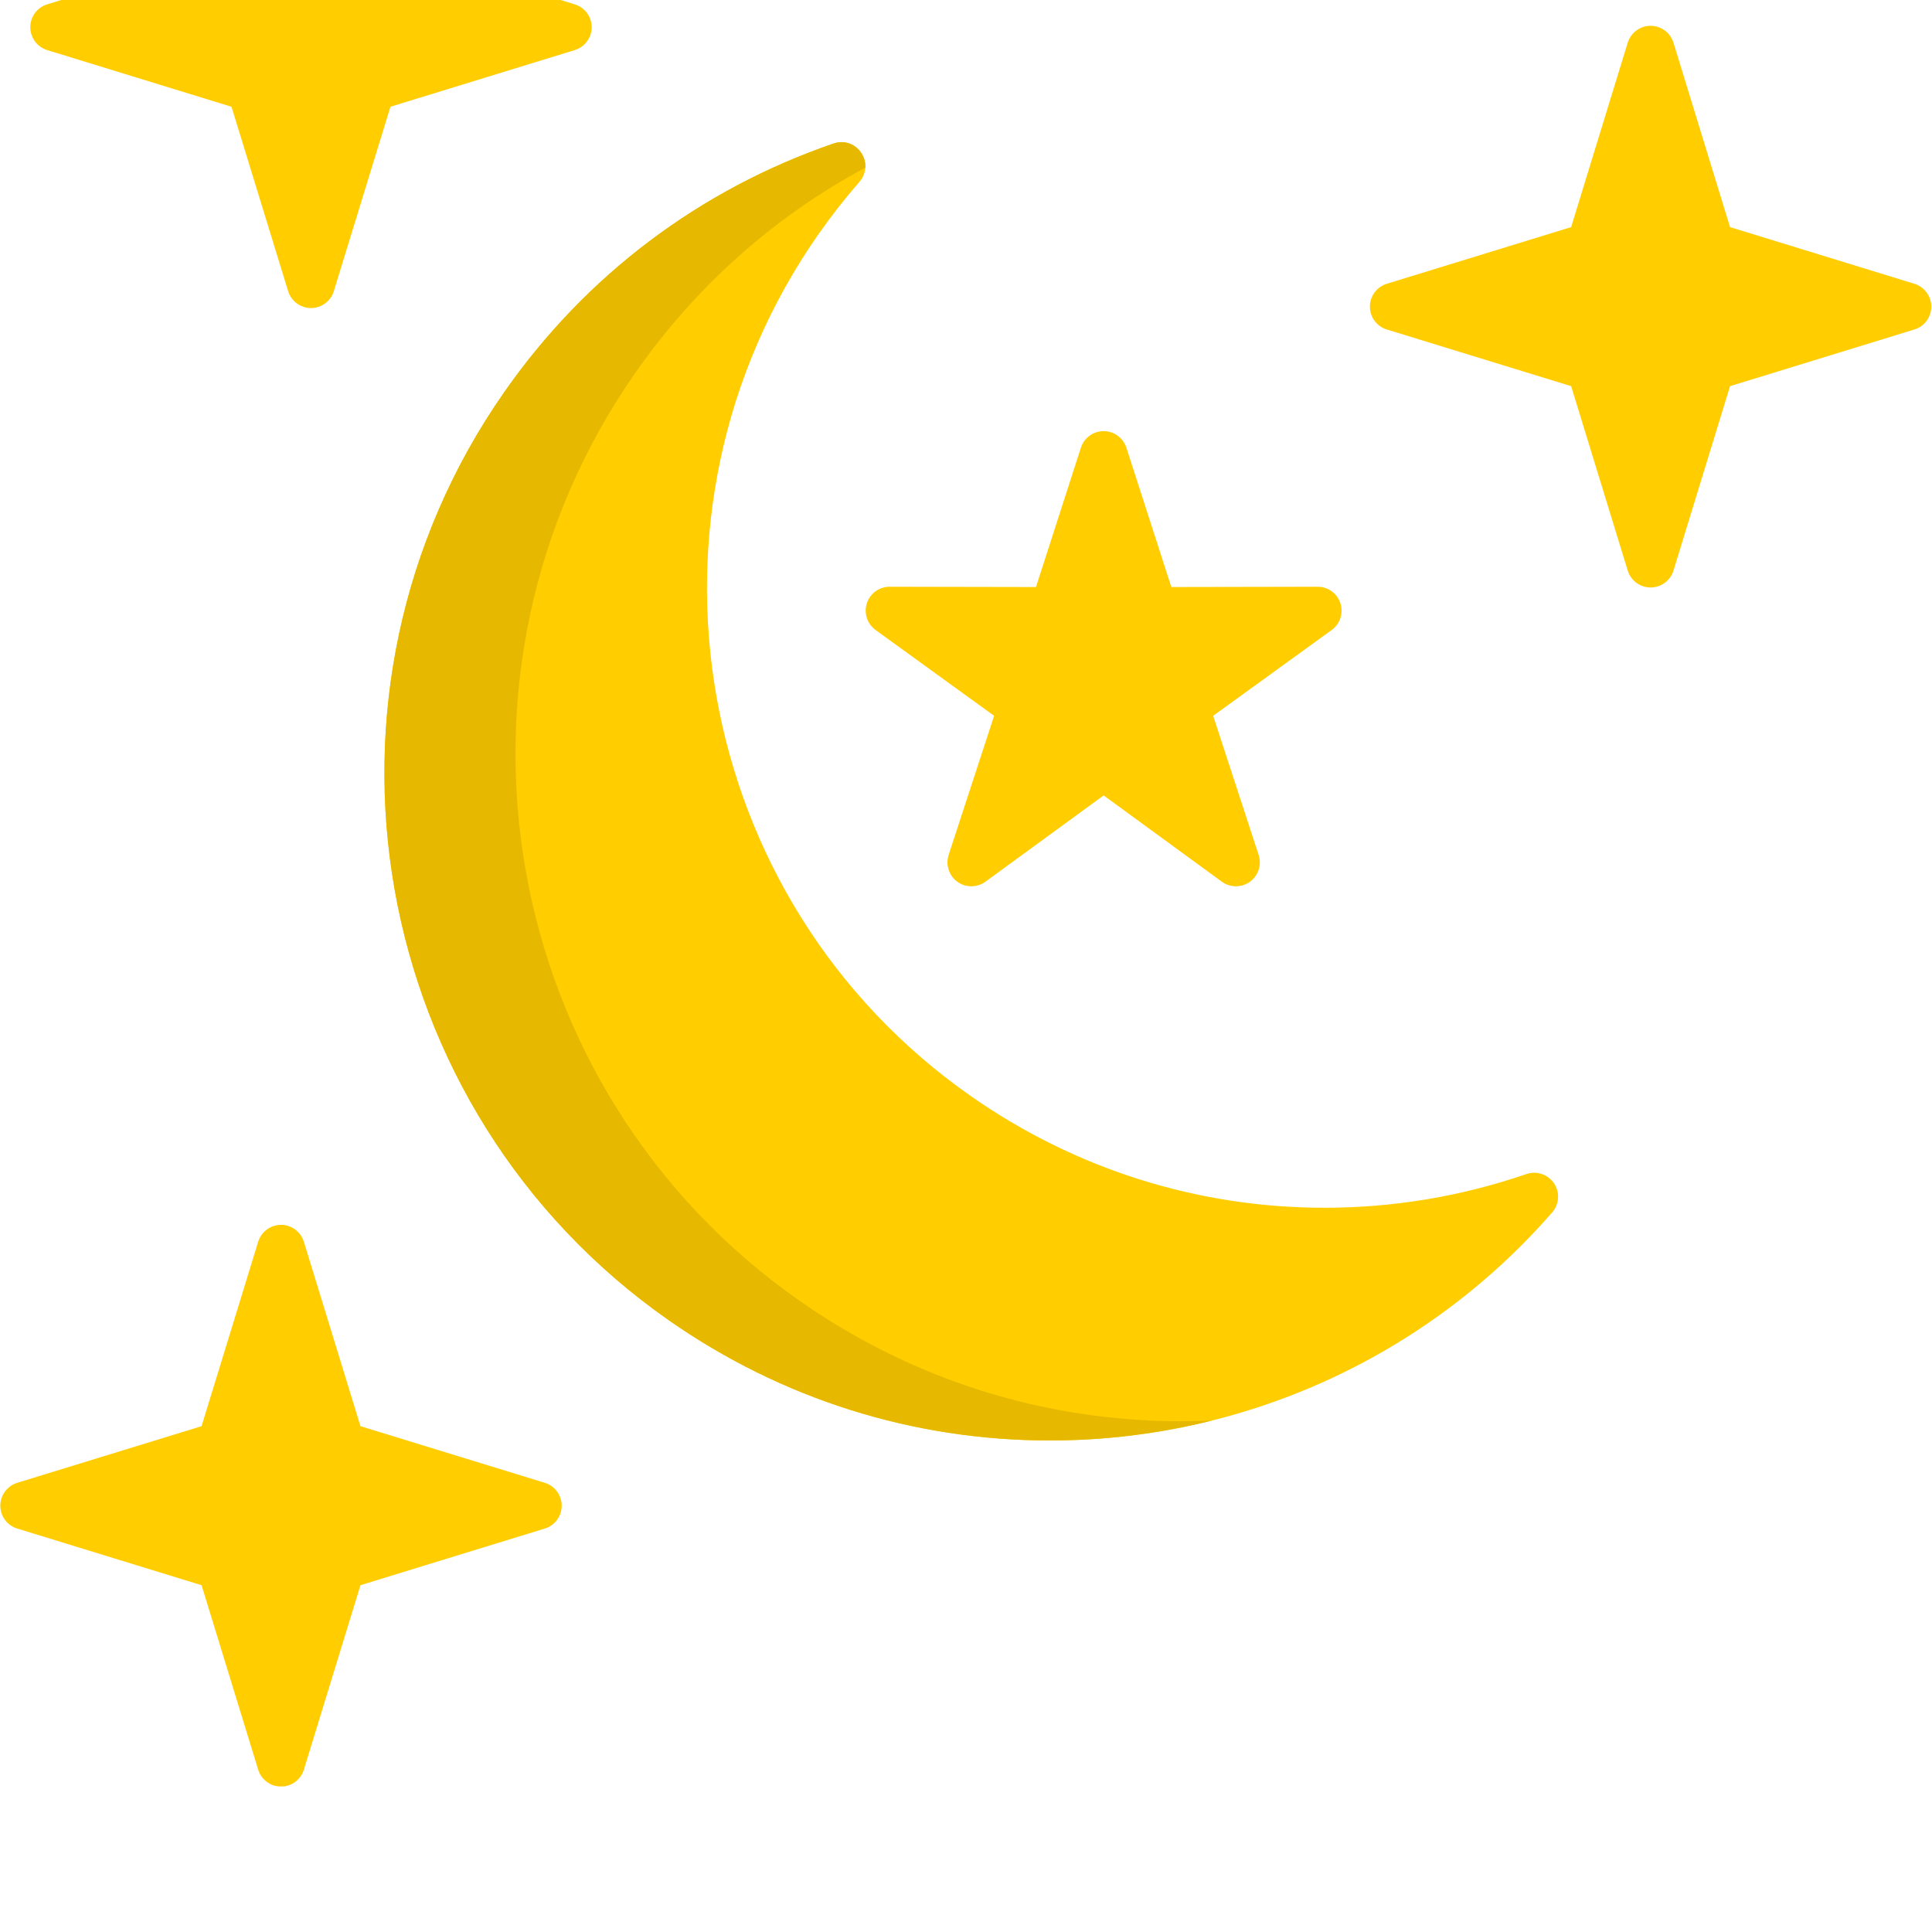
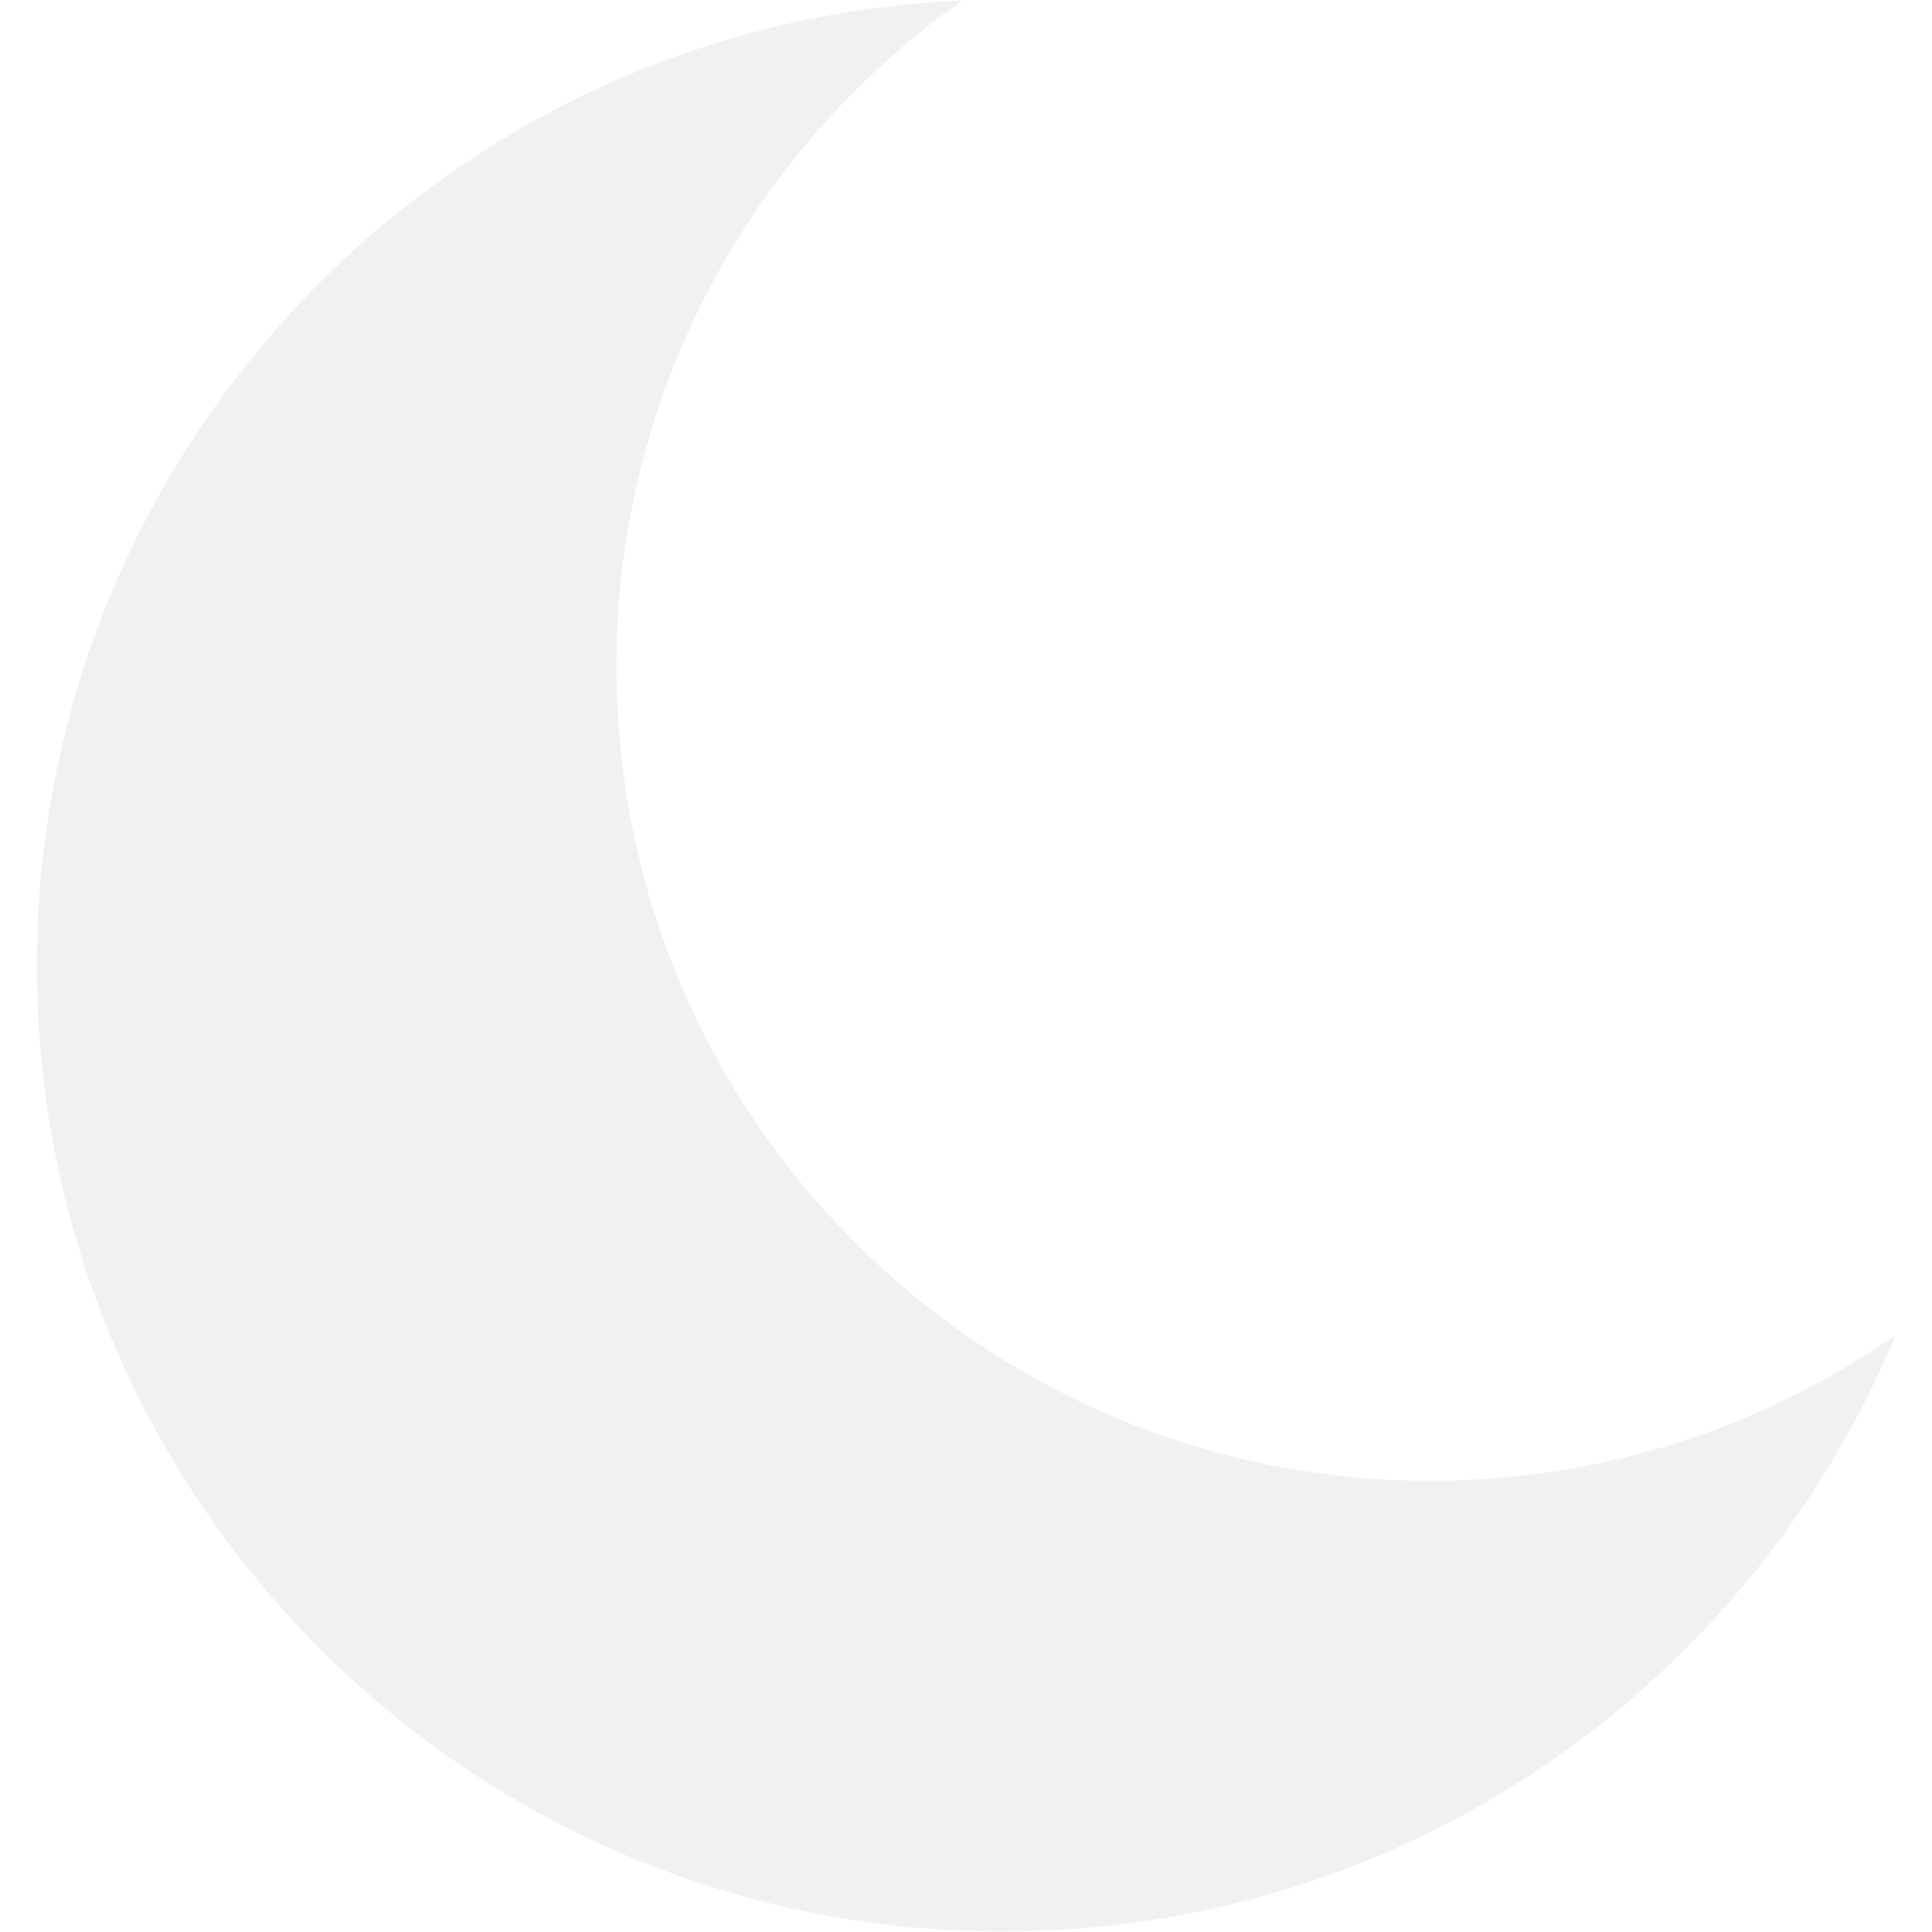
<svg xmlns="http://www.w3.org/2000/svg" width="500" zoomAndPan="magnify" viewBox="0 0 375 375" height="500" preserveAspectRatio="xMidYMid meet" version="1.0">
  <defs>
-     <clipPath id="38971e7aef">
-       <path d="M 0 0 L 375 0 L 375 346.742 L 0 346.742 Z M 0 0 " clip-rule="nonzero" />
+     <clipPath id="f30bebd9a4">
+       <path d="M 7.16 0 L 367.91 0 L 367.91 375 L 7.16 375 Z M 7.16 0 " clip-rule="nonzero" />
    </clipPath>
  </defs>
-   <path fill="#ffcd00" d="M 203.766 279.594 C 177.211 279.594 151.641 271.52 129.797 256.246 C 71.355 215.367 57.047 134.543 97.902 76.074 C 113.695 53.457 135.801 36.781 161.82 27.848 C 163.809 27.168 166.004 27.902 167.172 29.652 C 168.344 31.391 168.199 33.703 166.82 35.289 C 163.977 38.555 161.297 41.988 158.836 45.5 C 120.914 99.777 134.203 174.809 188.449 212.754 C 208.711 226.926 232.449 234.426 257.094 234.426 C 257.102 234.426 257.102 234.426 257.102 234.426 C 270.457 234.426 283.637 232.223 296.277 227.883 C 298.262 227.203 300.457 227.938 301.633 229.684 C 302.801 231.426 302.66 233.738 301.277 235.324 C 276.773 263.453 241.238 279.594 203.773 279.594 C 203.773 279.594 203.766 279.594 203.766 279.594 Z M 203.766 279.594 " fill-opacity="1" fill-rule="evenodd" />
-   <g clip-path="url(#38971e7aef)">
-     <path fill="#ffcd00" d="M 60.363 59.793 C 58.324 59.793 56.531 58.461 55.926 56.512 L 44.934 20.719 L 9.152 9.719 C 7.203 9.117 5.883 7.312 5.883 5.281 C 5.883 3.246 7.203 1.445 9.152 0.848 L 44.934 -10.148 L 55.926 -45.953 C 56.531 -47.902 58.324 -49.23 60.363 -49.23 C 62.398 -49.23 64.199 -47.902 64.793 -45.953 L 75.785 -10.148 L 111.566 0.848 C 113.516 1.445 114.844 3.246 114.844 5.281 C 114.844 7.32 113.516 9.117 111.566 9.719 L 75.785 20.719 L 64.793 56.512 C 64.199 58.461 62.398 59.793 60.363 59.793 Z M 320.379 114.031 C 318.348 114.031 316.547 112.703 315.941 110.754 L 304.957 74.953 L 269.176 63.953 C 267.219 63.359 265.898 61.555 265.898 59.52 C 265.898 57.48 267.227 55.684 269.176 55.082 L 304.957 44.082 L 315.941 8.281 C 316.547 6.34 318.348 5.008 320.379 5.008 C 322.418 5.008 324.215 6.34 324.816 8.281 L 335.801 44.082 L 371.582 55.082 C 373.531 55.684 374.859 57.48 374.859 59.52 C 374.859 61.555 373.531 63.359 371.582 63.953 L 335.801 74.953 L 324.816 110.754 C 324.215 112.703 322.418 114.031 320.379 114.031 Z M 239.895 172.027 C 238.938 172.027 237.969 171.73 237.156 171.137 L 214.215 154.391 L 191.273 171.137 C 189.648 172.32 187.445 172.328 185.816 171.145 C 184.191 169.961 183.512 167.855 184.129 165.945 L 192.957 138.938 L 169.953 122.285 C 168.32 121.102 167.641 119.008 168.262 117.09 C 168.879 115.18 170.664 113.887 172.676 113.887 C 172.676 113.887 172.68 113.887 172.68 113.887 L 201.082 113.941 L 209.801 86.902 C 210.418 84.984 212.207 83.684 214.215 83.684 C 216.227 83.684 218.012 84.984 218.629 86.902 L 227.355 113.941 L 255.75 113.887 C 255.758 113.887 255.758 113.887 255.758 113.887 C 257.766 113.887 259.551 115.18 260.172 117.09 C 260.789 119.008 260.109 121.102 258.477 122.285 L 235.473 138.938 L 244.301 165.945 C 244.926 167.855 244.246 169.961 242.613 171.145 C 241.805 171.73 240.844 172.027 239.895 172.027 Z M 54.543 346.77 C 52.512 346.77 50.711 345.438 50.113 343.488 L 39.121 307.688 L 3.34 296.688 C 1.391 296.094 0.062 294.289 0.062 292.258 C 0.062 290.223 1.391 288.422 3.34 287.816 L 39.121 276.82 L 50.113 241.023 C 50.711 239.074 52.512 237.746 54.543 237.746 C 56.586 237.746 58.379 239.074 58.98 241.023 L 69.965 276.82 L 105.754 287.816 C 107.703 288.422 109.023 290.223 109.023 292.258 C 109.023 294.289 107.703 296.094 105.754 296.688 L 69.965 307.688 L 58.98 343.488 C 58.379 345.438 56.586 346.77 54.543 346.77 Z M 54.543 346.77 " fill-opacity="1" fill-rule="evenodd" />
+   <g clip-path="url(#f30bebd9a4)">
+     <path fill="#f0f1f1" d="M 367.926 259.121 C 342.336 276.961 311.223 287.418 277.668 287.418 C 190.398 287.418 119.648 216.672 119.648 129.398 C 119.648 75.953 146.18 28.703 186.793 0.105 C 86.887 4.223 7.16 86.516 7.16 187.43 C 7.16 290.973 91.098 374.91 194.641 374.91 C 272.789 374.91 339.773 327.094 367.926 259.121 Z M 367.926 259.121 " fill-opacity="1" fill-rule="evenodd" />
  </g>
-   <path fill="#e6b900" d="M 155.234 252.508 C 96.797 211.633 82.488 130.809 123.34 72.336 C 135.066 55.555 150.266 42.043 167.965 32.535 C 168.113 29.543 165.199 26.688 161.82 27.848 C 135.801 36.781 113.695 53.457 97.902 76.074 C 57.047 134.543 71.355 215.367 129.797 256.246 C 151.641 271.52 177.211 279.594 203.766 279.594 C 214.492 279.594 225.066 278.273 235.273 275.719 C 233.254 275.812 231.23 275.859 229.195 275.859 C 202.652 275.859 177.078 267.785 155.234 252.508 Z M 155.234 252.508 " fill-opacity="1" fill-rule="evenodd" />
</svg>
